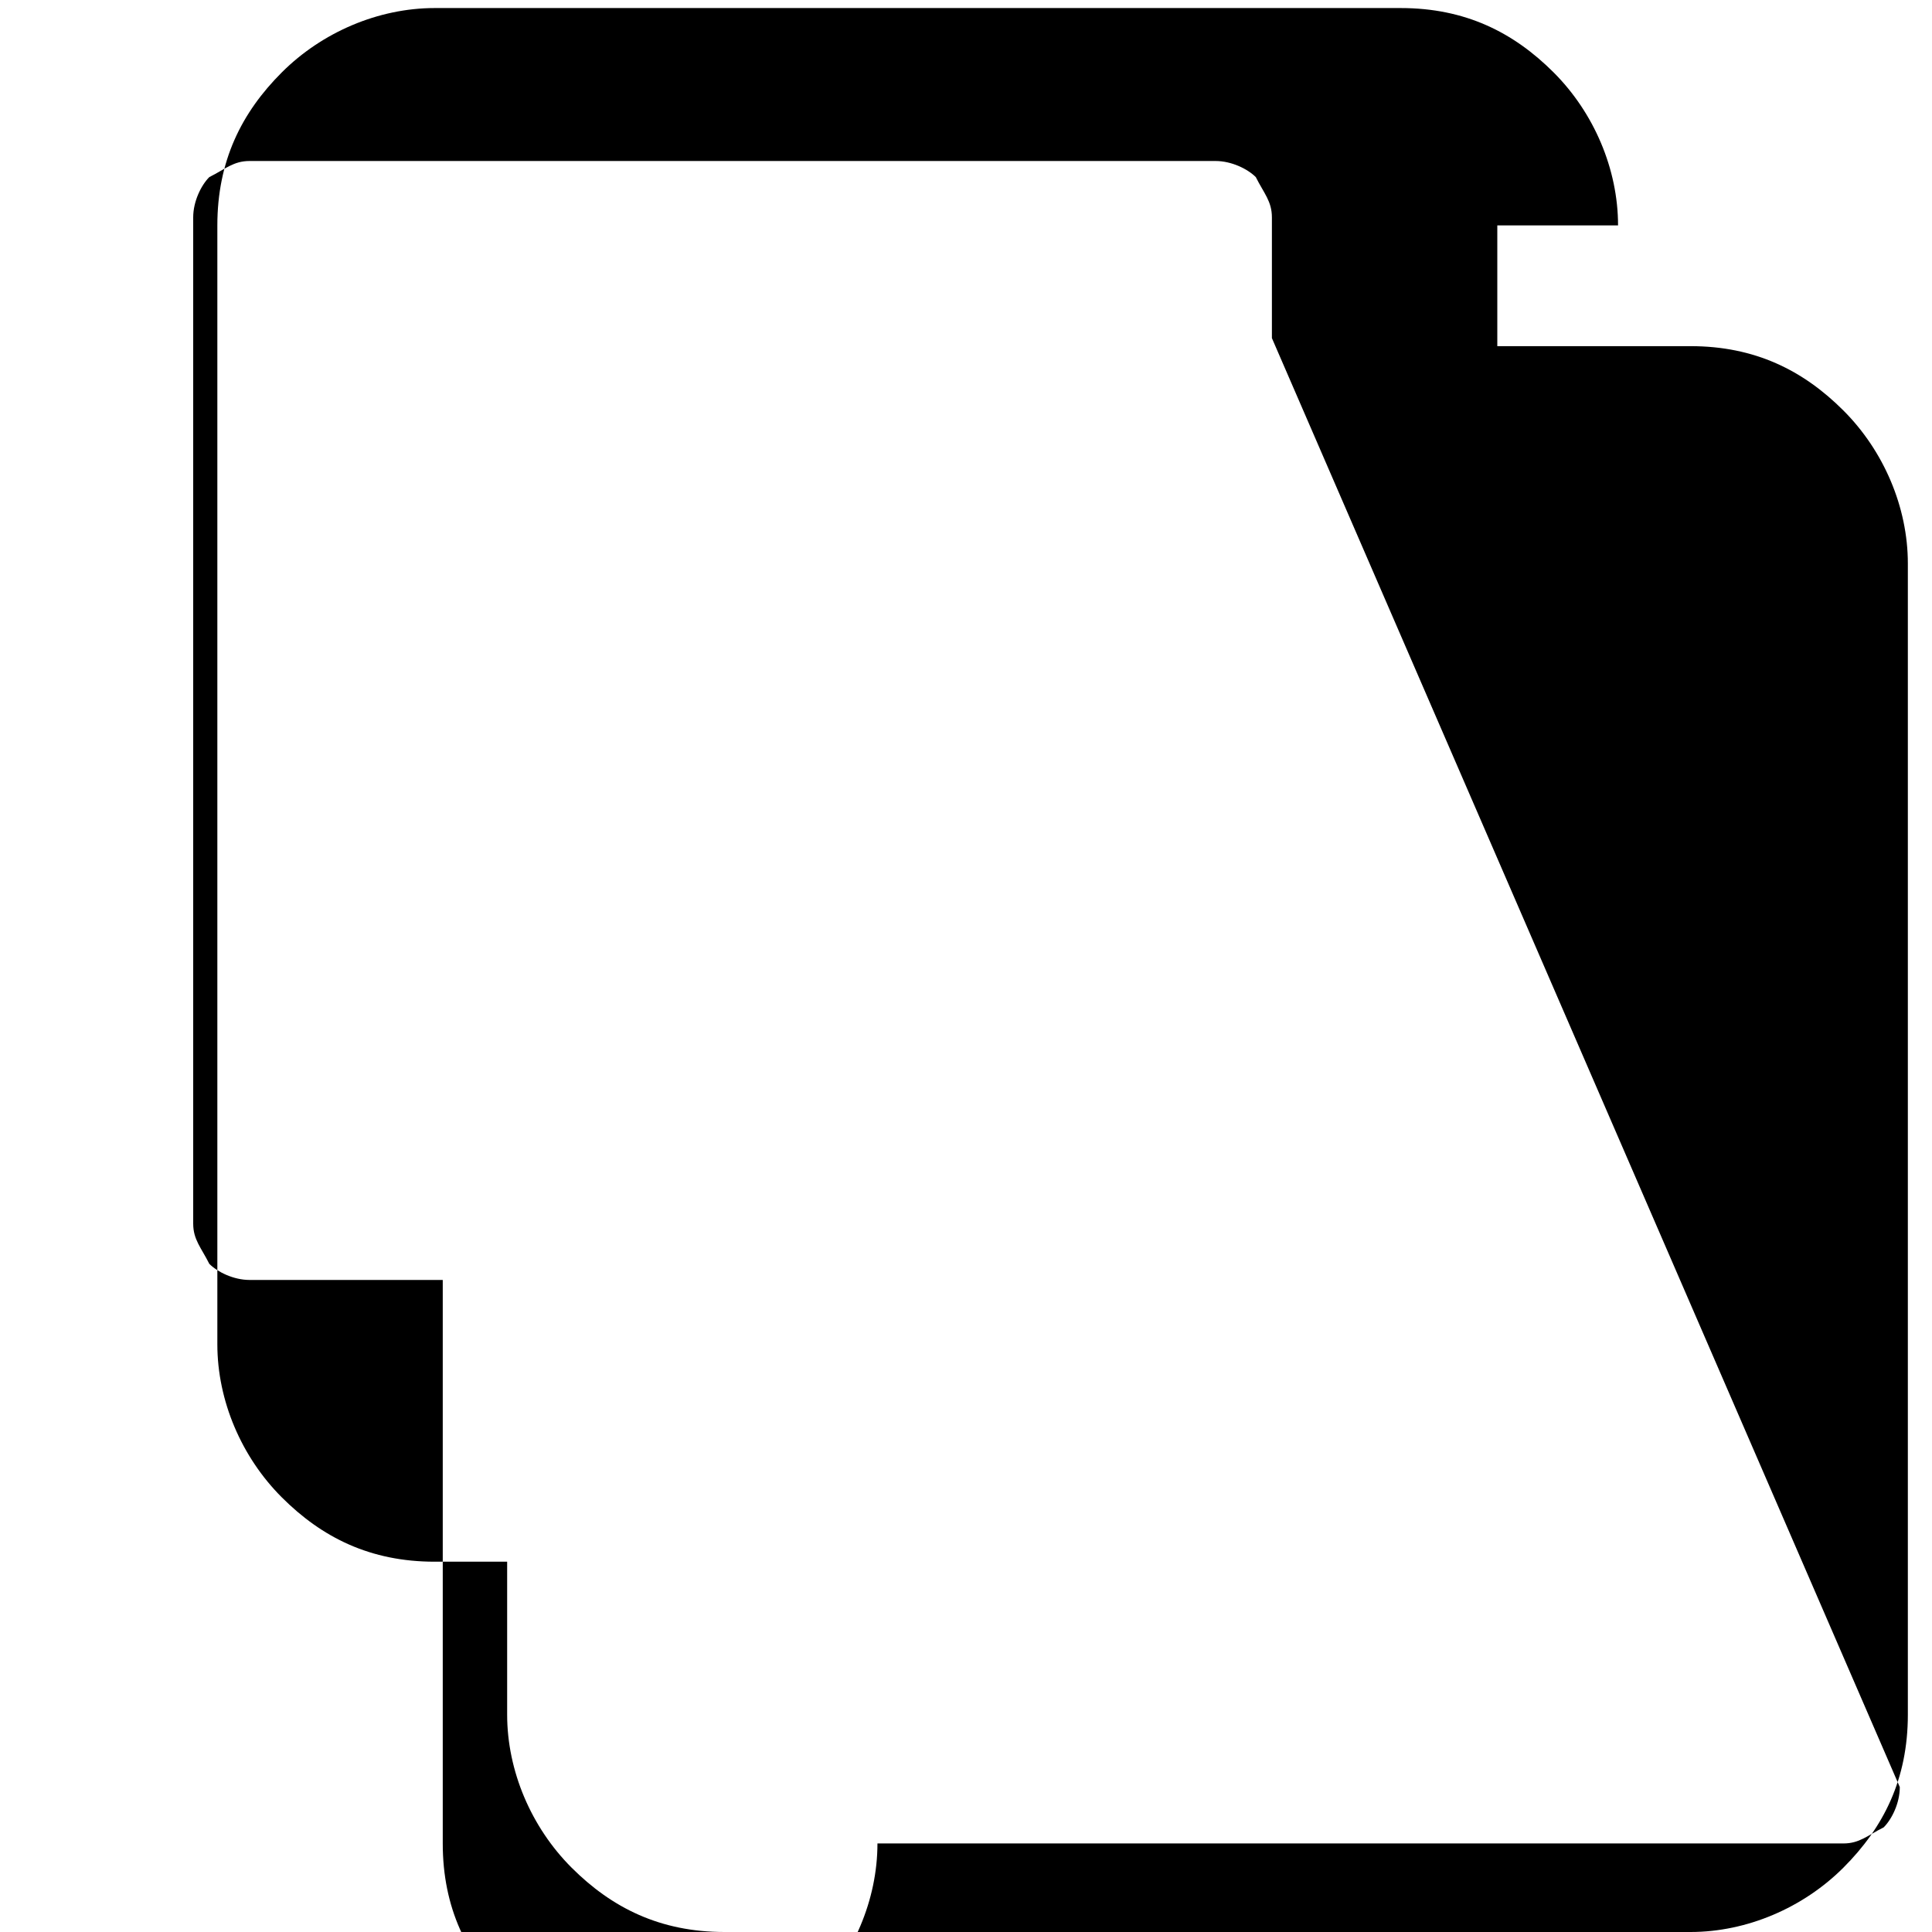
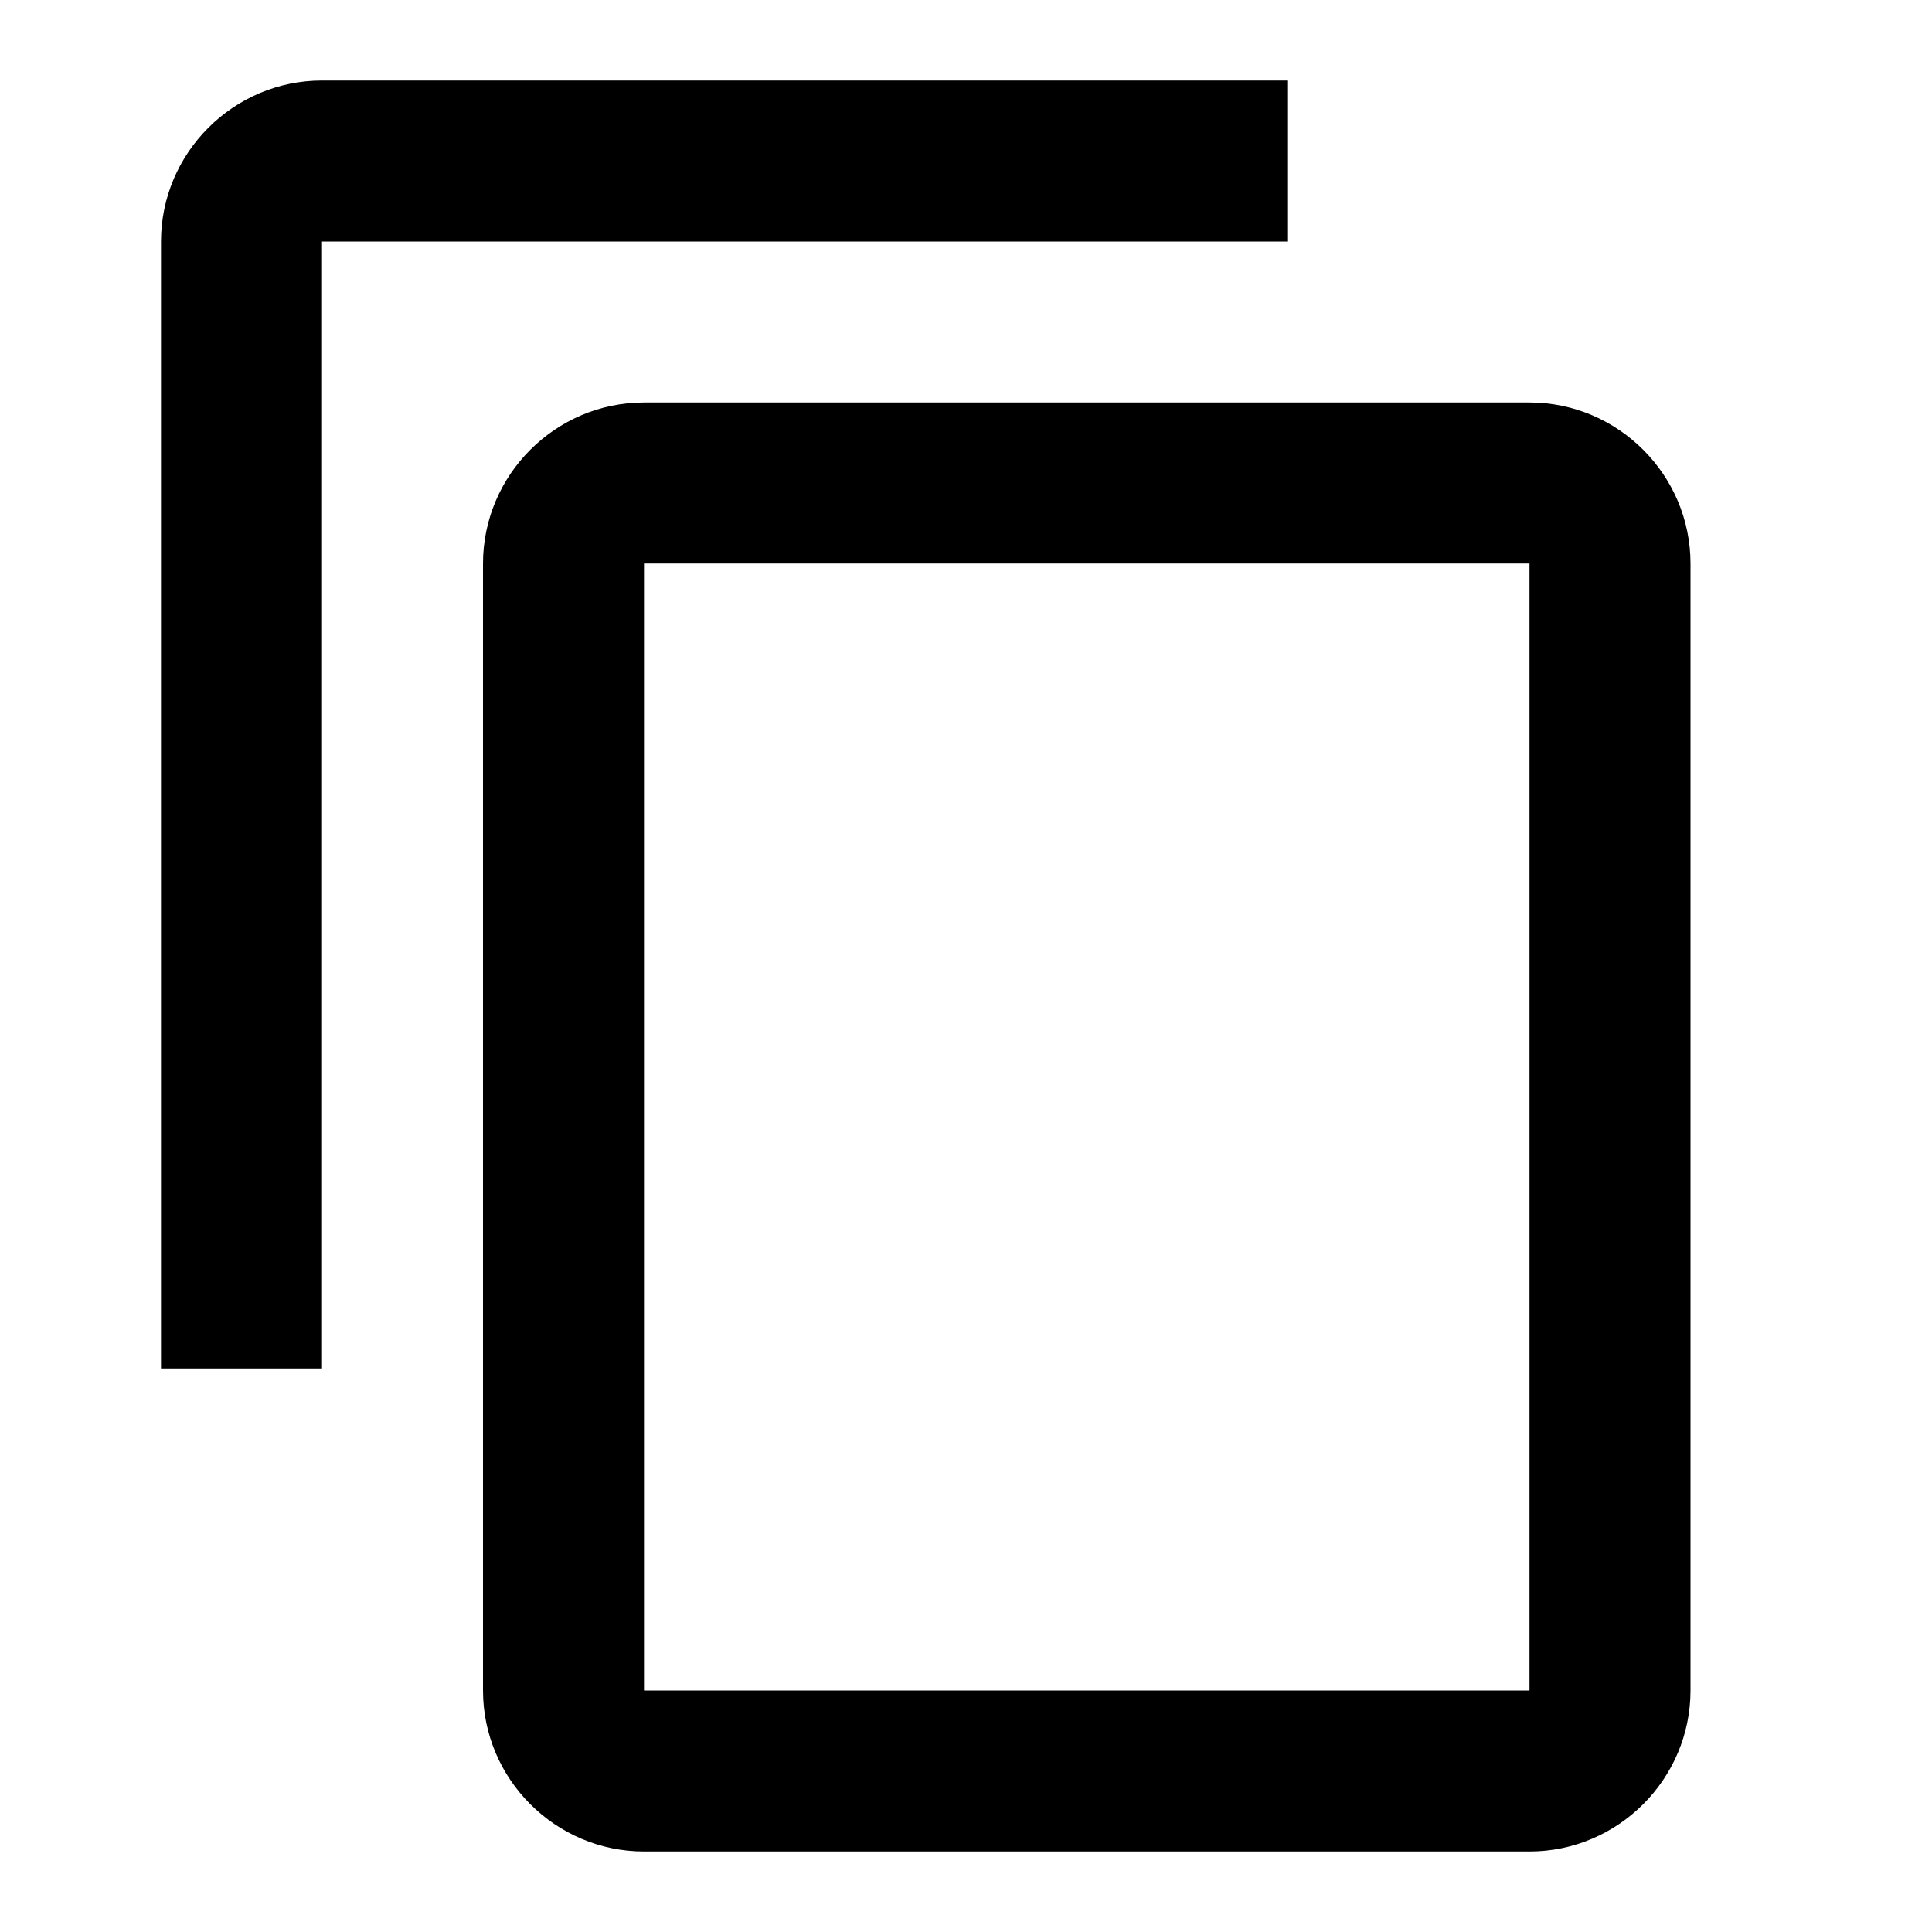
<svg xmlns="http://www.w3.org/2000/svg" viewBox="0 0 24 24" fill="#000000">
-   <path fill-rule="evenodd" clip-rule="evenodd" d="M18.6 2.8v1.5h2.4h0v0c0.8 0 1.4 0.3 1.9 0.8 0.5 0.5 0.8 1.2 0.8 1.9h0v0v14.3v0h0c0 0.8-0.3 1.4-0.8 1.9-0.5 0.5-1.2 0.8-1.9 0.8h0v0h-12h0v0c-0.8 0-1.4-0.3-1.9-0.8-0.5-0.5-0.8-1.2-0.8-1.9h0v0v-1.9H5.4h0v0c-0.8 0-1.4-0.3-1.9-0.8-0.5-0.5-0.8-1.2-0.8-1.9h0v0V2.8h0c0-0.8 0.3-1.4 0.8-1.9 0.5-0.5 1.2-0.8 1.9-0.8h0v0h12h0v0c0.8 0 1.4 0.3 1.9 0.8 0.5 0.5 0.8 1.2 0.8 1.9h0v0h0v0zM15.8 4.2v-1.5h0c0-0.2-0.1-0.3-0.2-0.5-0.1-0.1-0.3-0.2-0.5-0.2v0h0h-12h0v0c-0.2 0-0.3 0.1-0.5 0.2-0.1 0.1-0.2 0.3-0.2 0.5h0v0v12.5v0h0c0 0.2 0.1 0.3 0.2 0.5 0.1 0.1 0.3 0.2 0.5 0.2v0h0h2.4v7h0c0 0.8 0.3 1.4 0.8 1.9 0.5 0.5 1.2 0.8 1.9 0.8h0v0h0h0v0c0.8 0 1.4-0.3 1.9-0.8 0.5-0.5 0.8-1.2 0.8-1.9h0v-0h0h12h0v0c0.2 0 0.3-0.1 0.5-0.2 0.1-0.1 0.2-0.3 0.2-0.5v0h0h0h0h-0v0h0v0z" />
+   <path d="M16 1H4c-1.1 0-2 0.9-2 2v14h2V3h12V1zm3 4H8c-1.1 0-2 0.9-2 2v14c0 1.1 0.9 2 2 2h11c1.1 0 2-0.9 2-2V7c0-1.1-0.9-2-2-2zm0 16H8V7h11v14z" />
</svg>
